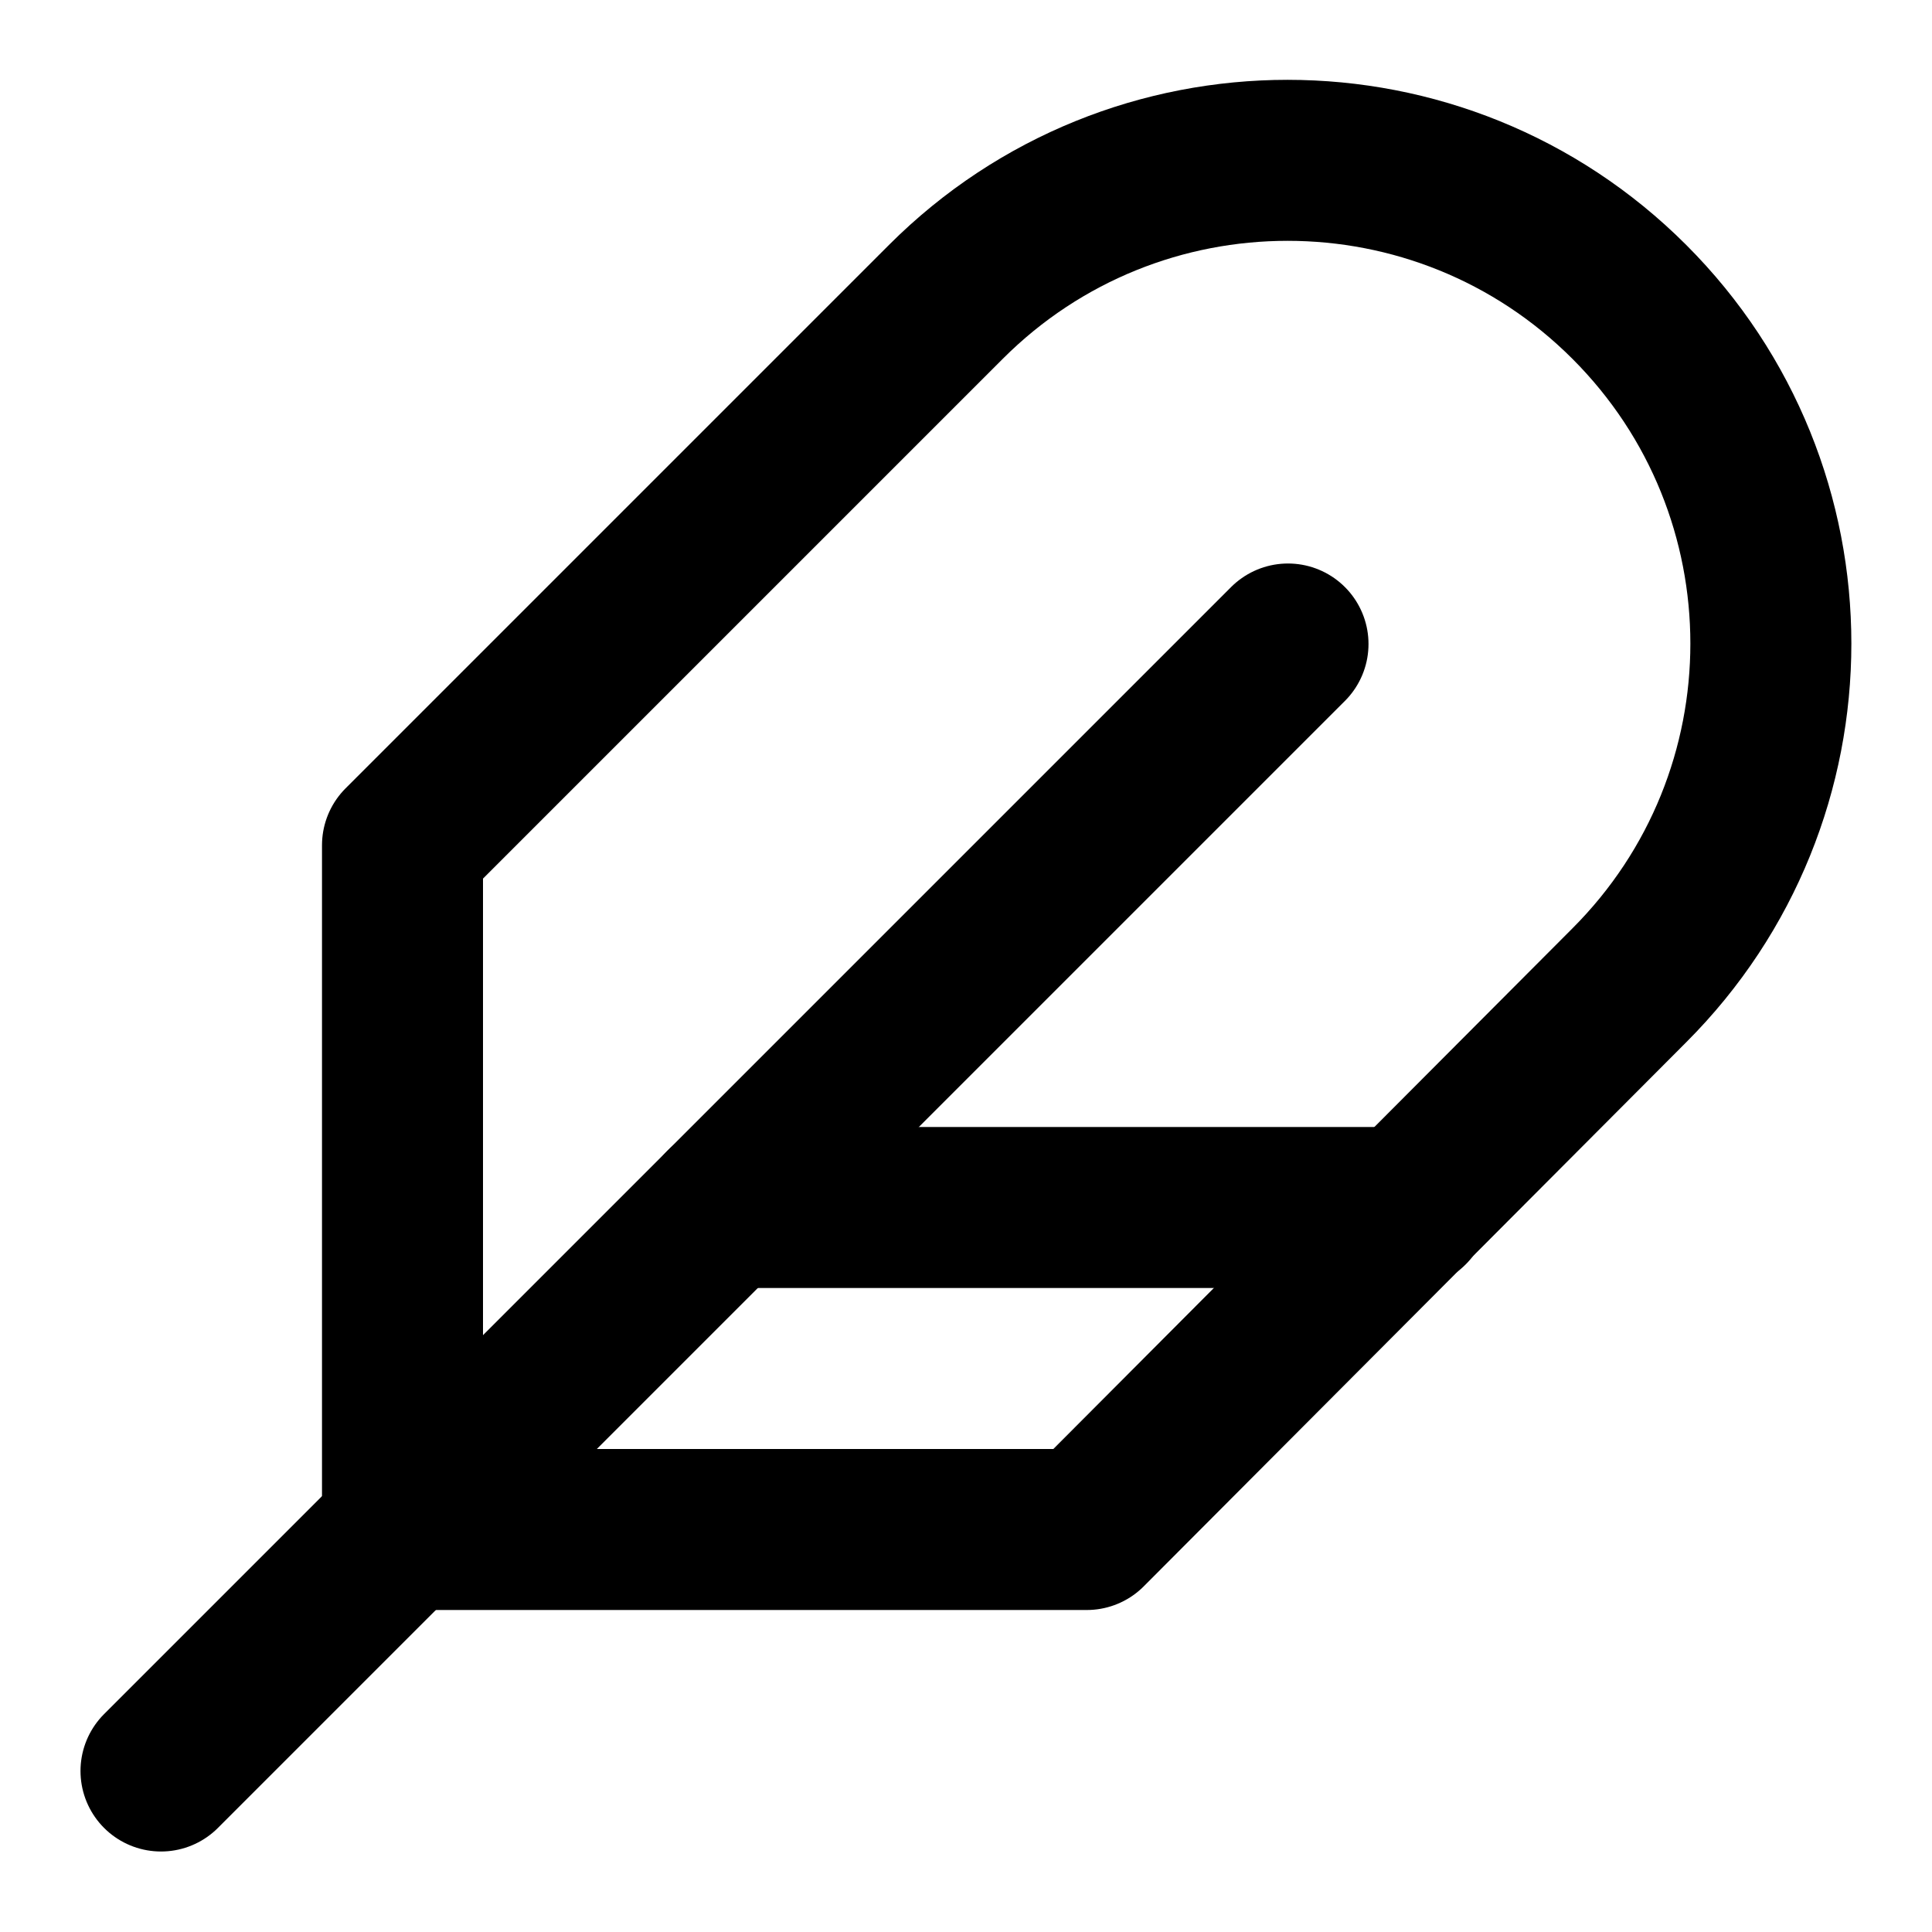
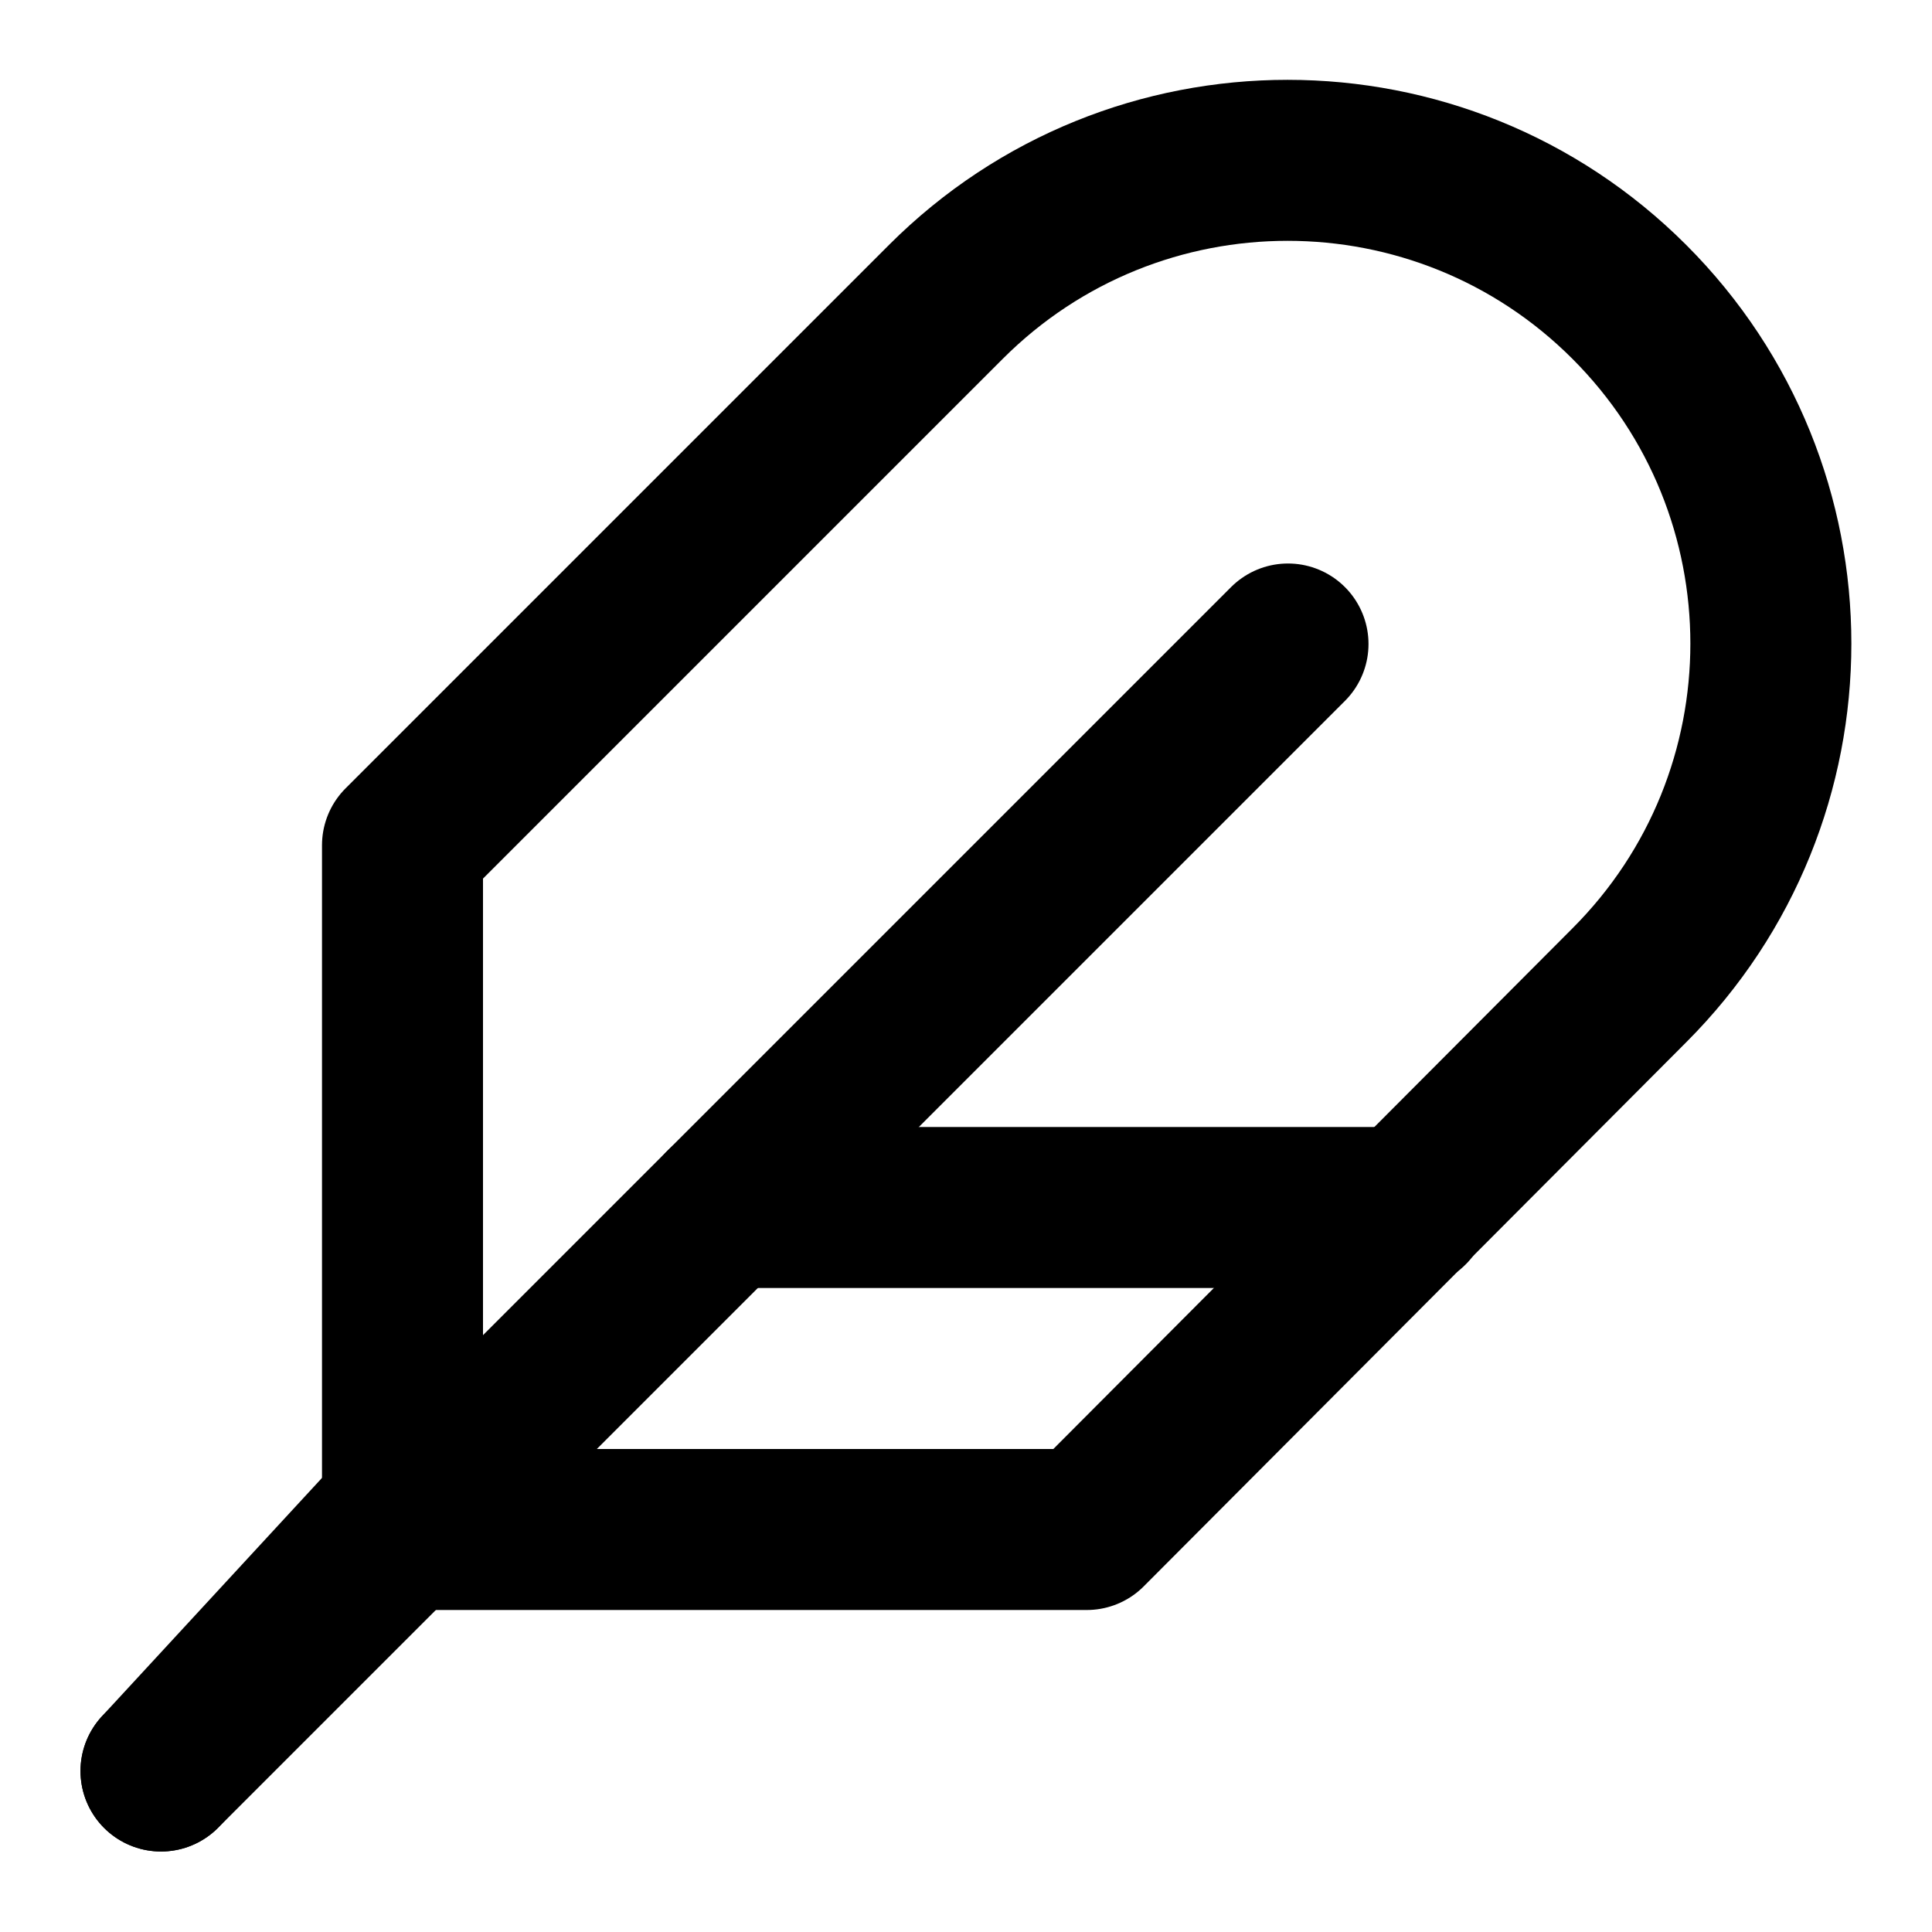
<svg xmlns="http://www.w3.org/2000/svg" width="24" height="24" viewBox="0 0 24 24" fill="none" stroke="currentColor" stroke-width="2" stroke-linecap="round" stroke-linejoin="round" class="feather feather-feather">
-   <path d="M20.24 12.24a6 6 0 0 0-8.49-8.49L5 10.5V19h8.5z" />
+   <path d="M20.24 12.24a6 6 0 0 0-8.49-8.49L5 10.5V19h8.5z" stroke="currentColor" />
  <line x1="16" y1="8" x2="2" y2="22" />
+   <line x1="5" y1="18.75" x2="2" y2="22" stroke="currentColor" />
  <line x1="17.5" y1="15" x2="9" y2="15" />
</svg>
